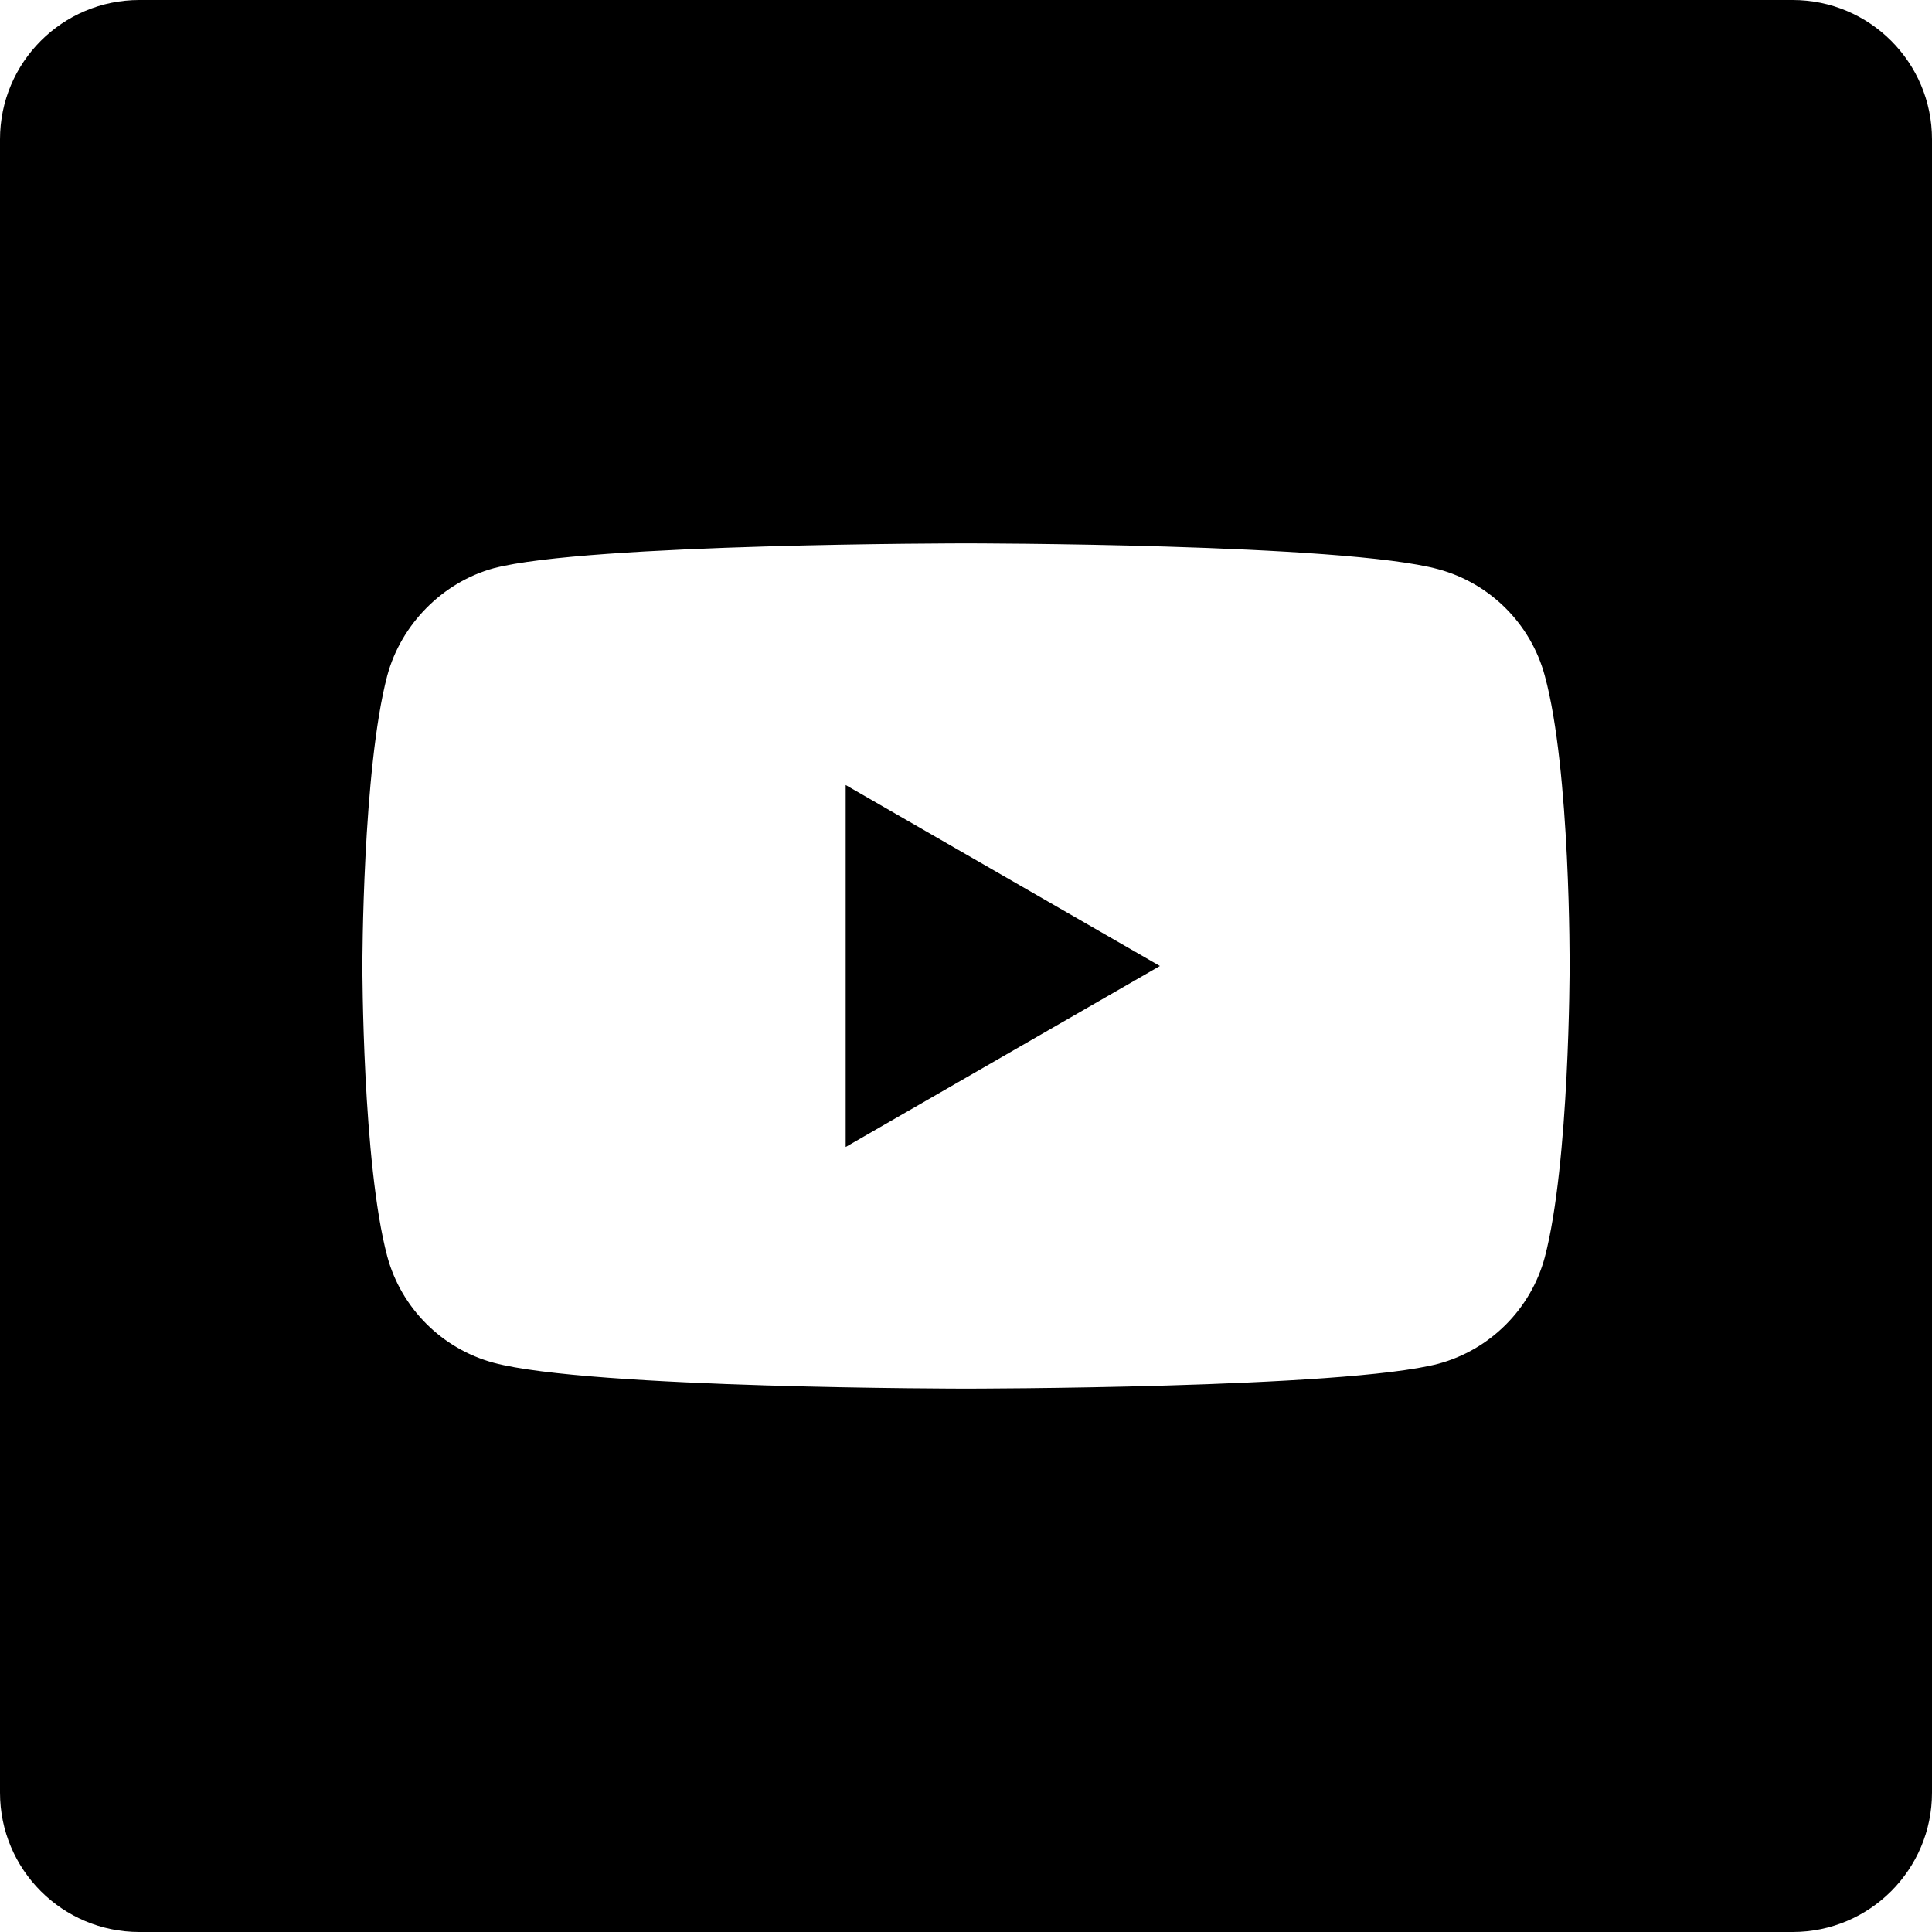
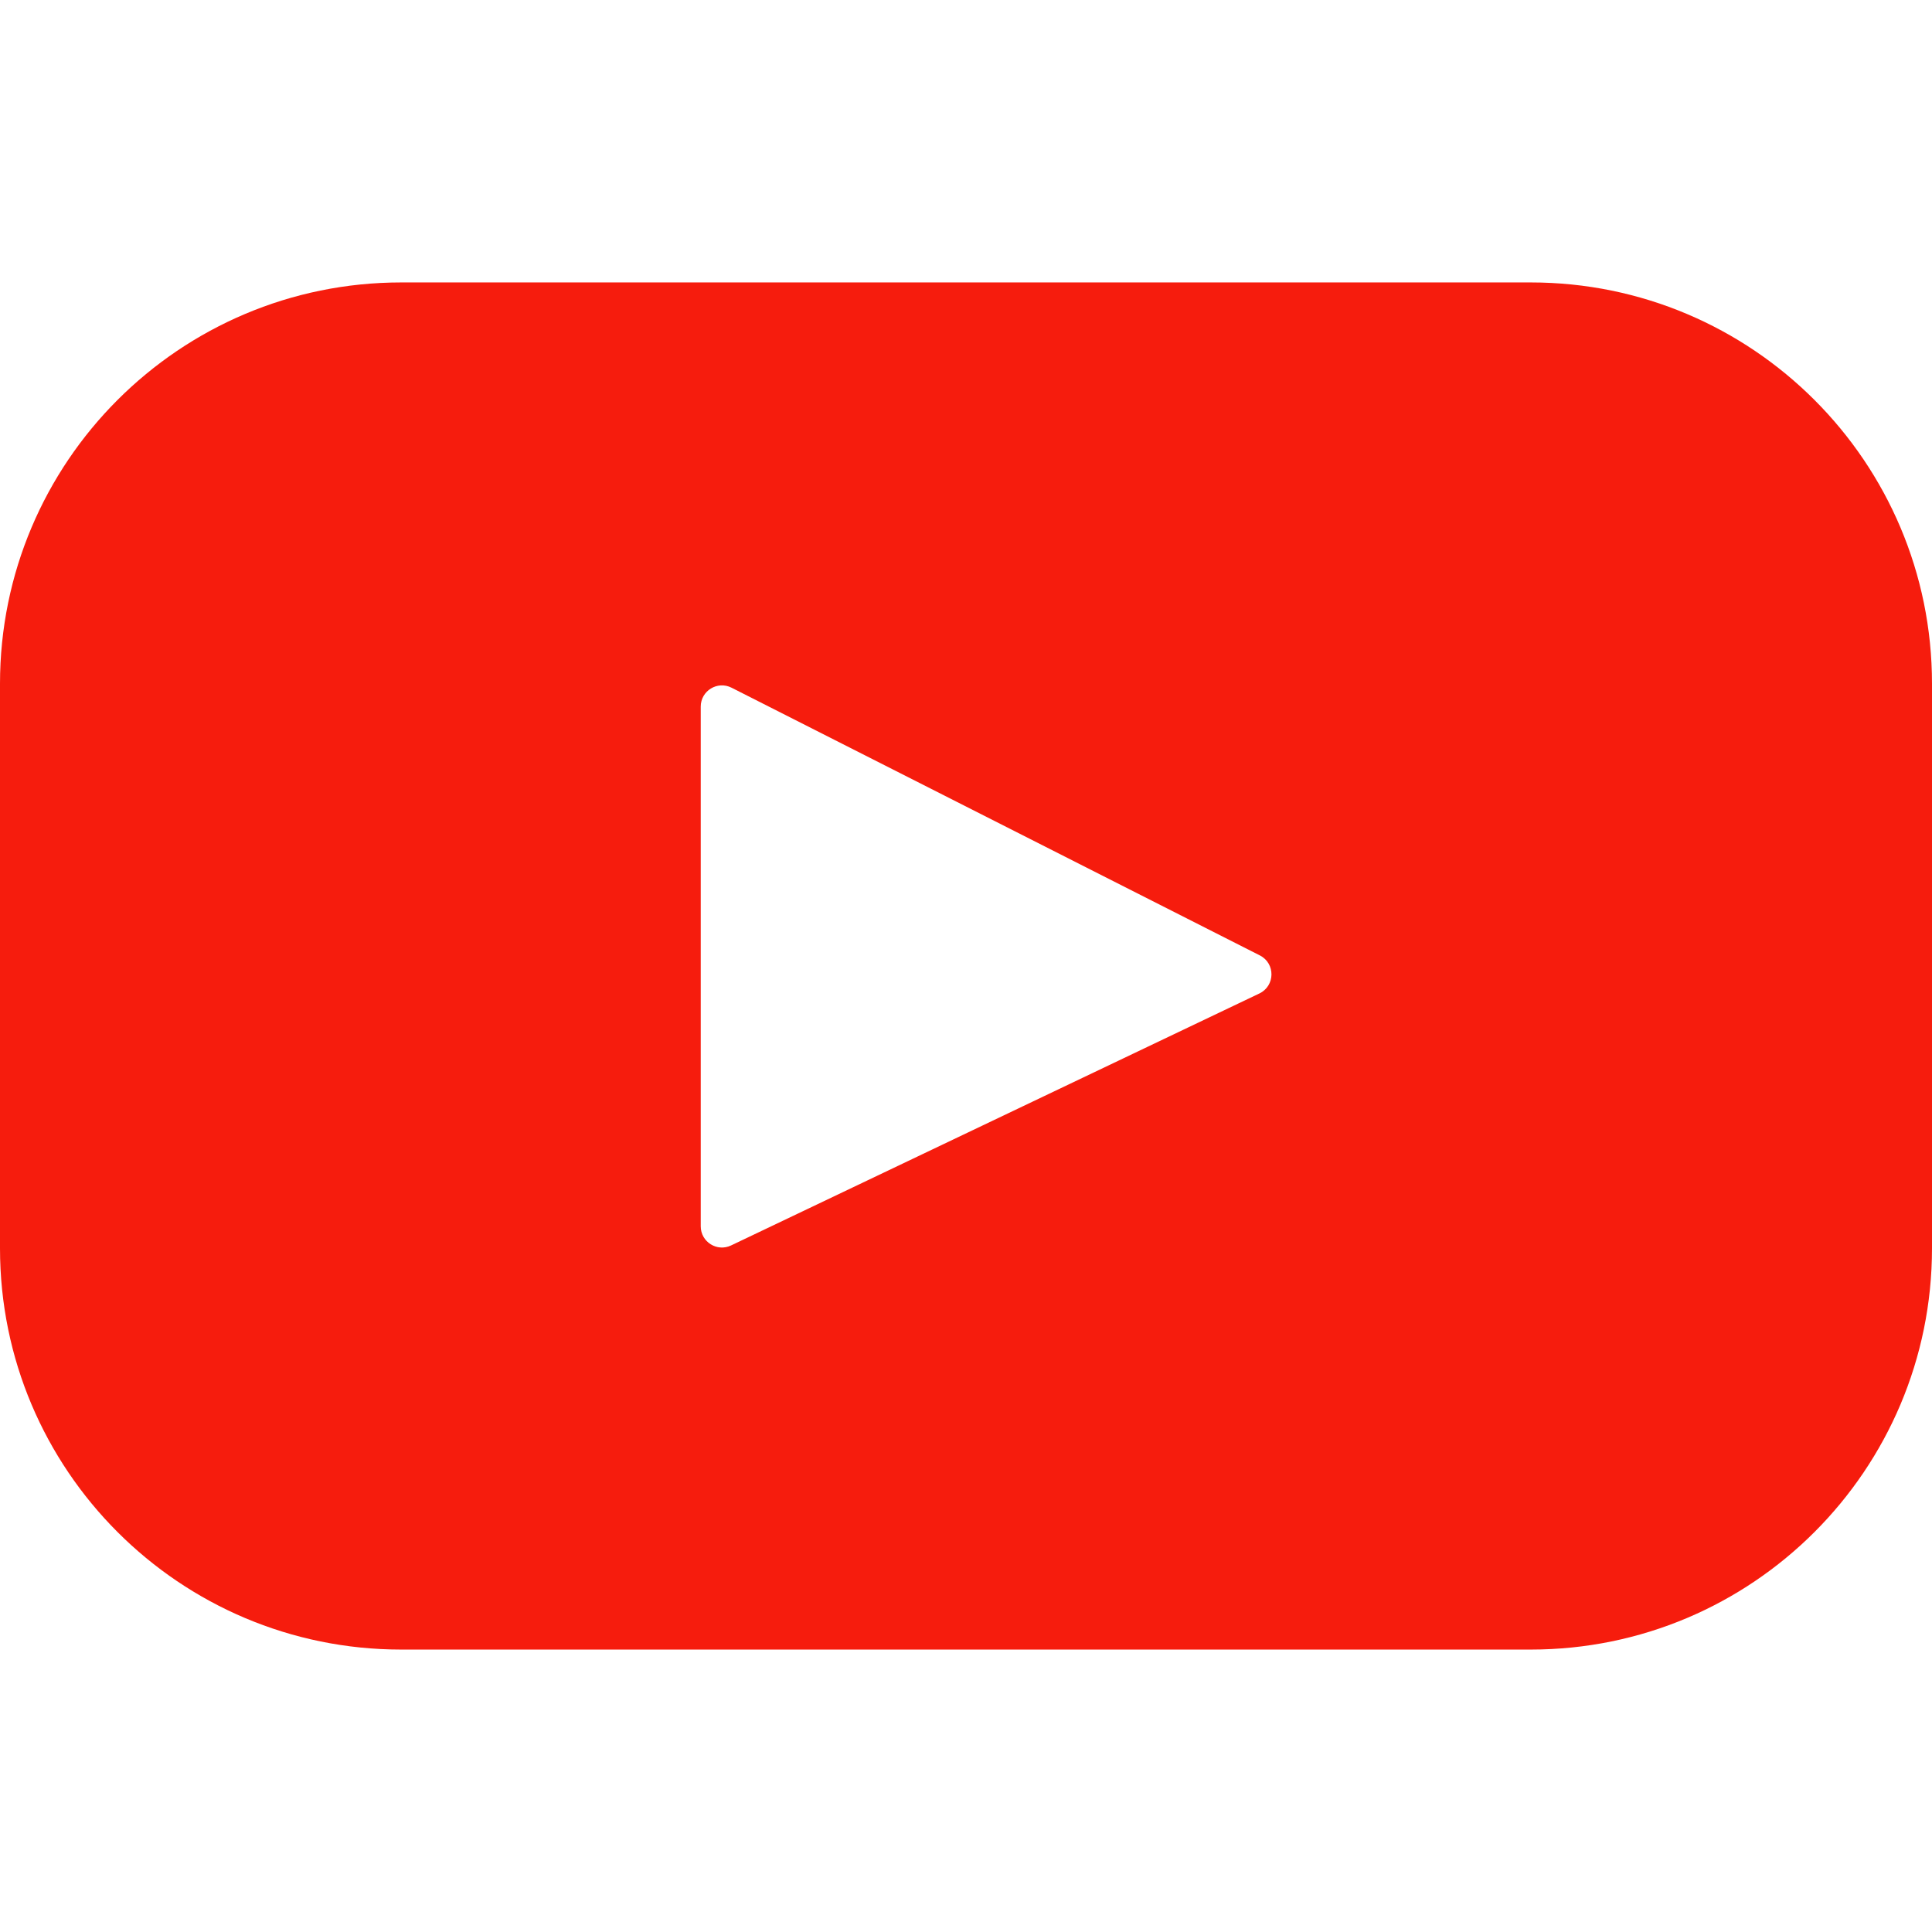
- <svg xmlns="http://www.w3.org/2000/svg" height="512pt" viewBox="0 0 512 512" width="512pt">
-   <path d="m224.113 303.961 83.273-47.961-83.273-47.961zm0 0" />
-   <path d="m475.074 0h-438.148c-20.395 0-36.926 16.531-36.926 36.926v438.148c0 20.395 16.531 36.926 36.926 36.926h438.148c20.395 0 36.926-16.531 36.926-36.926v-438.148c0-20.395-16.531-36.926-36.926-36.926zm-59.113 256.262s0 51.918-6.586 76.953c-3.691 13.703-14.496 24.508-28.199 28.195-25.035 6.59-125.176 6.59-125.176 6.59s-99.879 0-125.176-6.852c-13.703-3.688-24.508-14.496-28.199-28.199-6.59-24.77-6.59-76.949-6.59-76.949s0-51.914 6.59-76.949c3.688-13.703 14.758-24.773 28.199-28.461 25.035-6.59 125.176-6.59 125.176-6.59s100.141 0 125.176 6.852c13.703 3.688 24.508 14.496 28.199 28.199 6.852 25.035 6.586 77.211 6.586 77.211zm0 0" />
+ <svg xmlns="http://www.w3.org/2000/svg" version="1.1" id="Layer_1" x="0px" y="0px" viewBox="0 0 461.001 461.001" style="enable-background:new 0 0 461.001 461.001;" xml:space="preserve">
+   <path style="fill:#F61C0D;" d="M365.257,67.393H95.744C42.866,67.393,0,110.259,0,163.137v134.728  c0,52.878,42.866,95.744,95.744,95.744h269.513c52.878,0,95.744-42.866,95.744-95.744V163.137  C461.001,110.259,418.135,67.393,365.257,67.393z M300.506,237.056l-126.06,60.123c-3.359,1.602-7.239-0.847-7.239-4.568V168.607  c0-3.774,3.982-6.22,7.348-4.514l126.06,63.881C304.363,229.873,304.298,235.248,300.506,237.056z" />
+   <g>
+ </g>
+   <g>
+ </g>
+   <g>
+ </g>
+   <g>
+ </g>
+   <g>
+ </g>
+   <g>
+ </g>
+   <g>
+ </g>
+   <g>
+ </g>
+   <g>
+ </g>
+   <g>
+ </g>
+   <g>
+ </g>
+   <g>
+ </g>
+   <g>
+ </g>
+   <g>
+ </g>
+   <g>
+ </g>
</svg>
